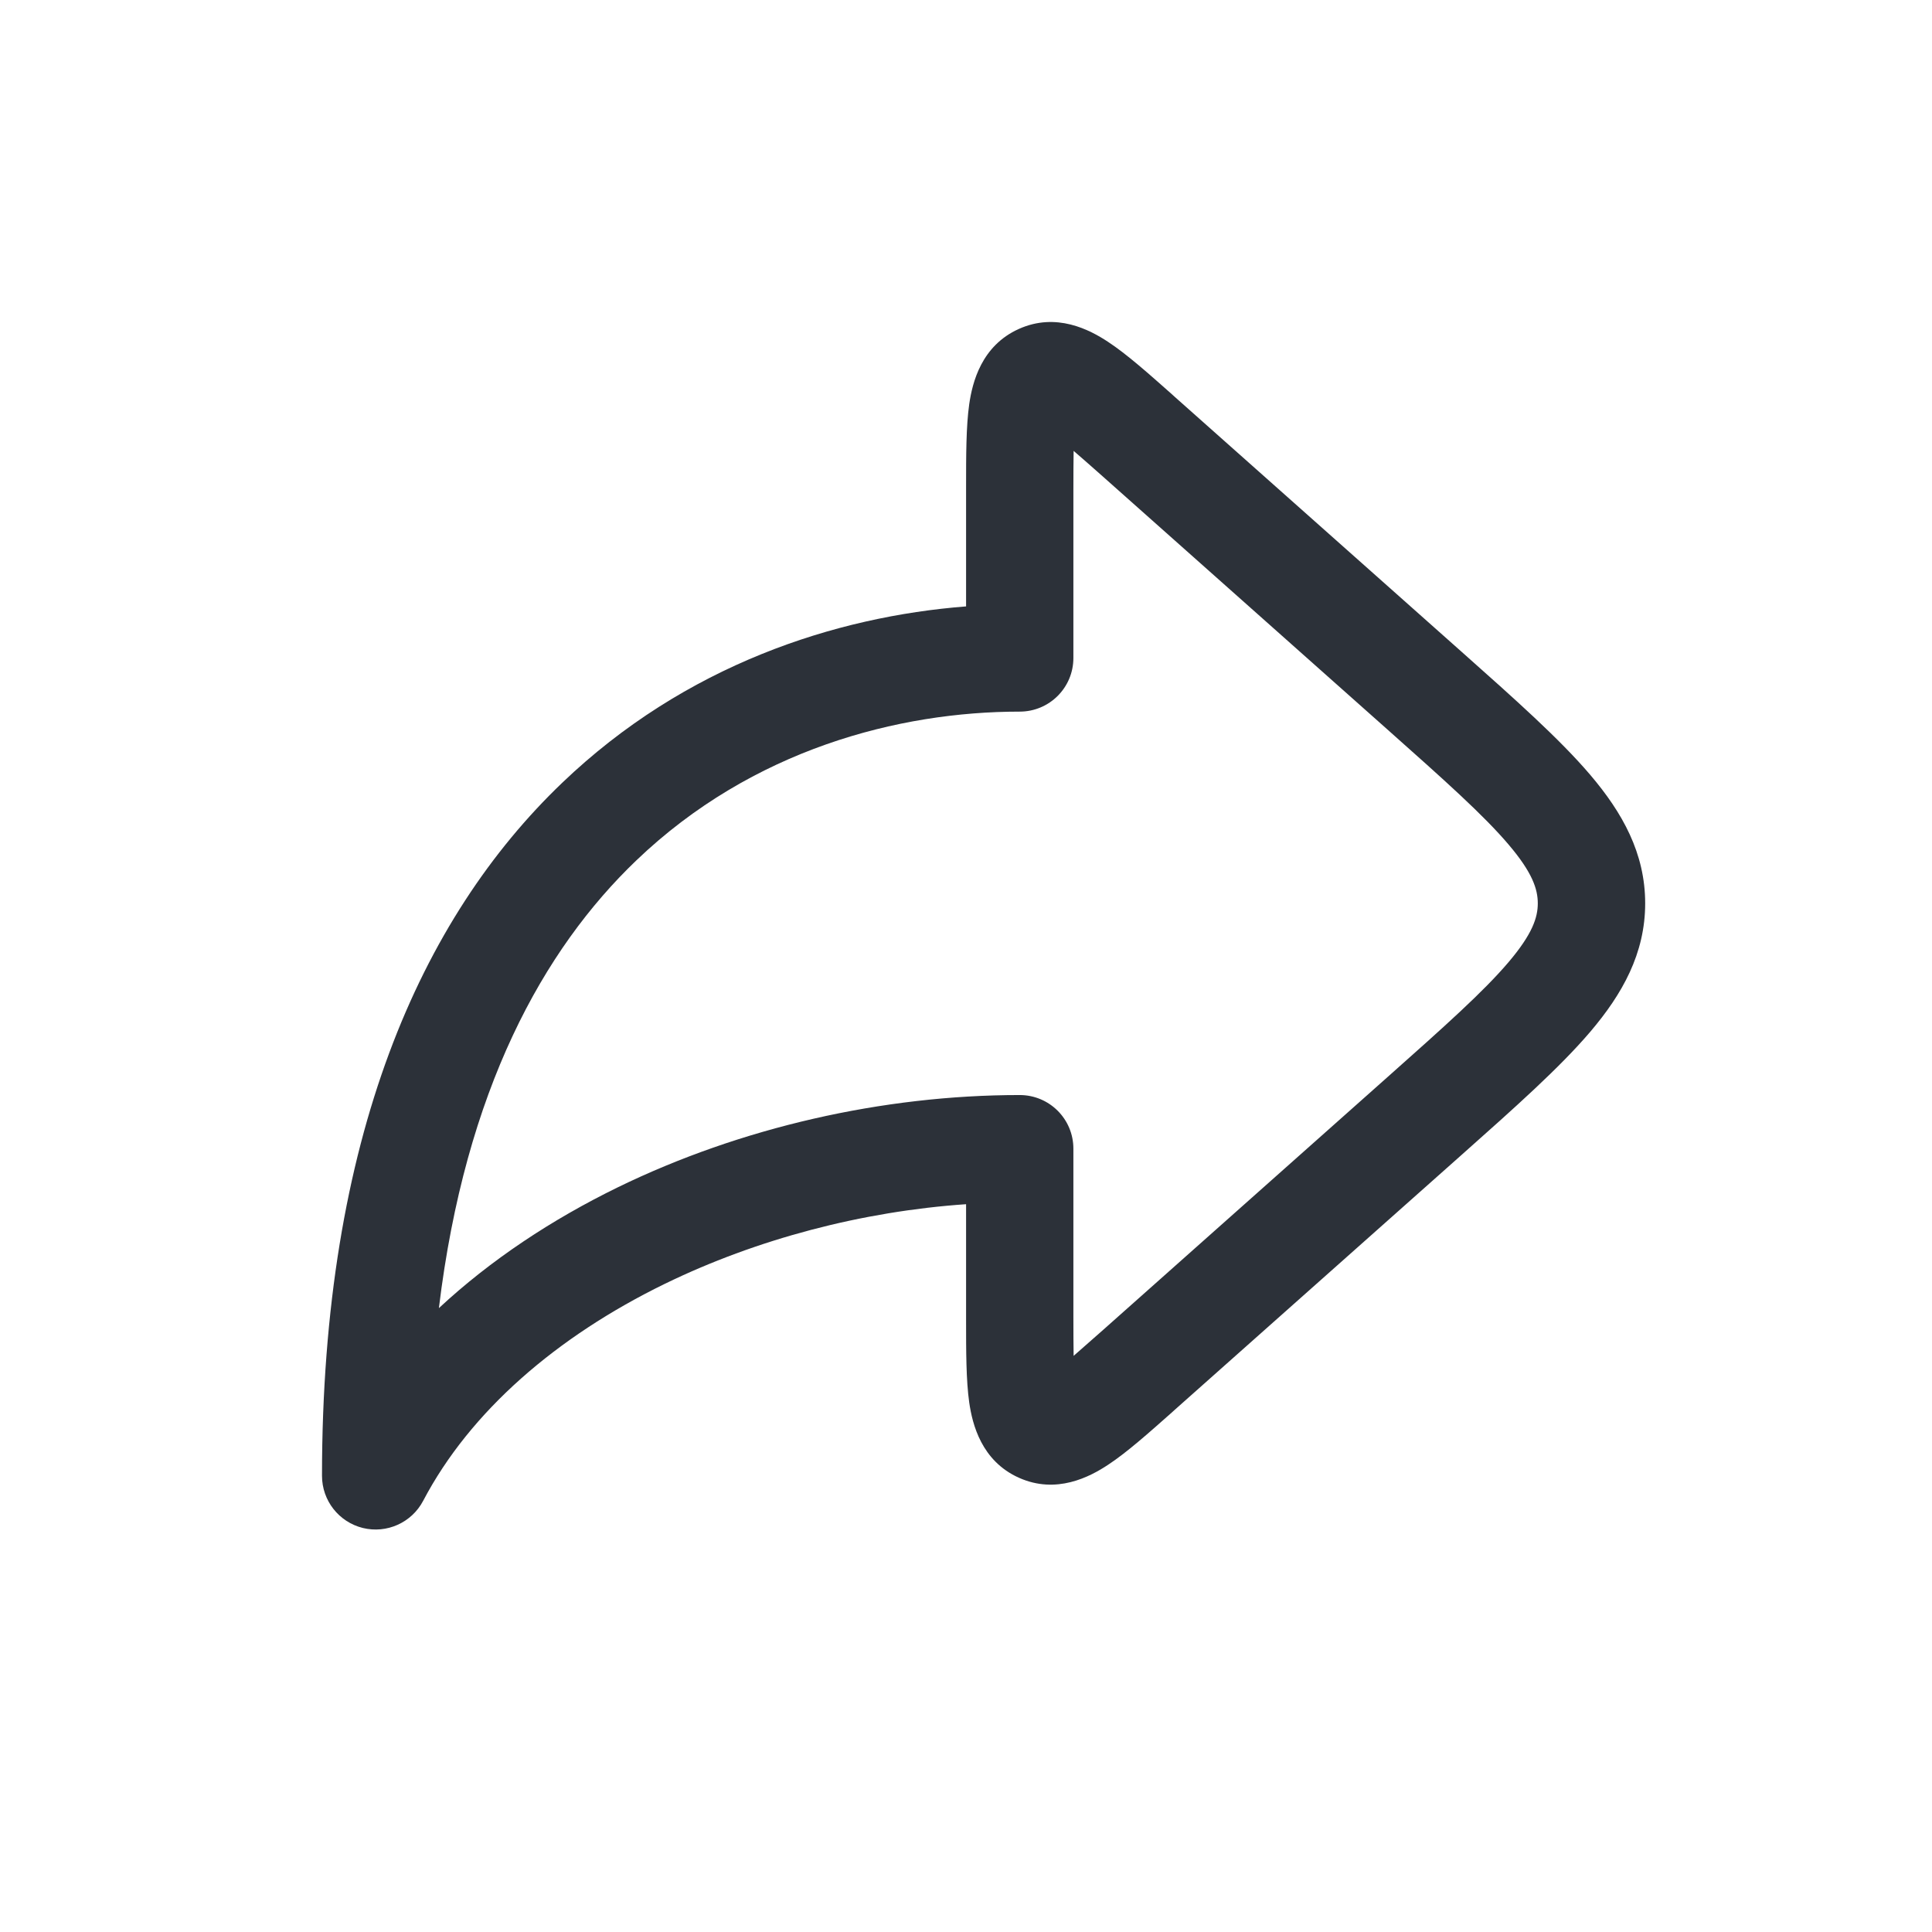
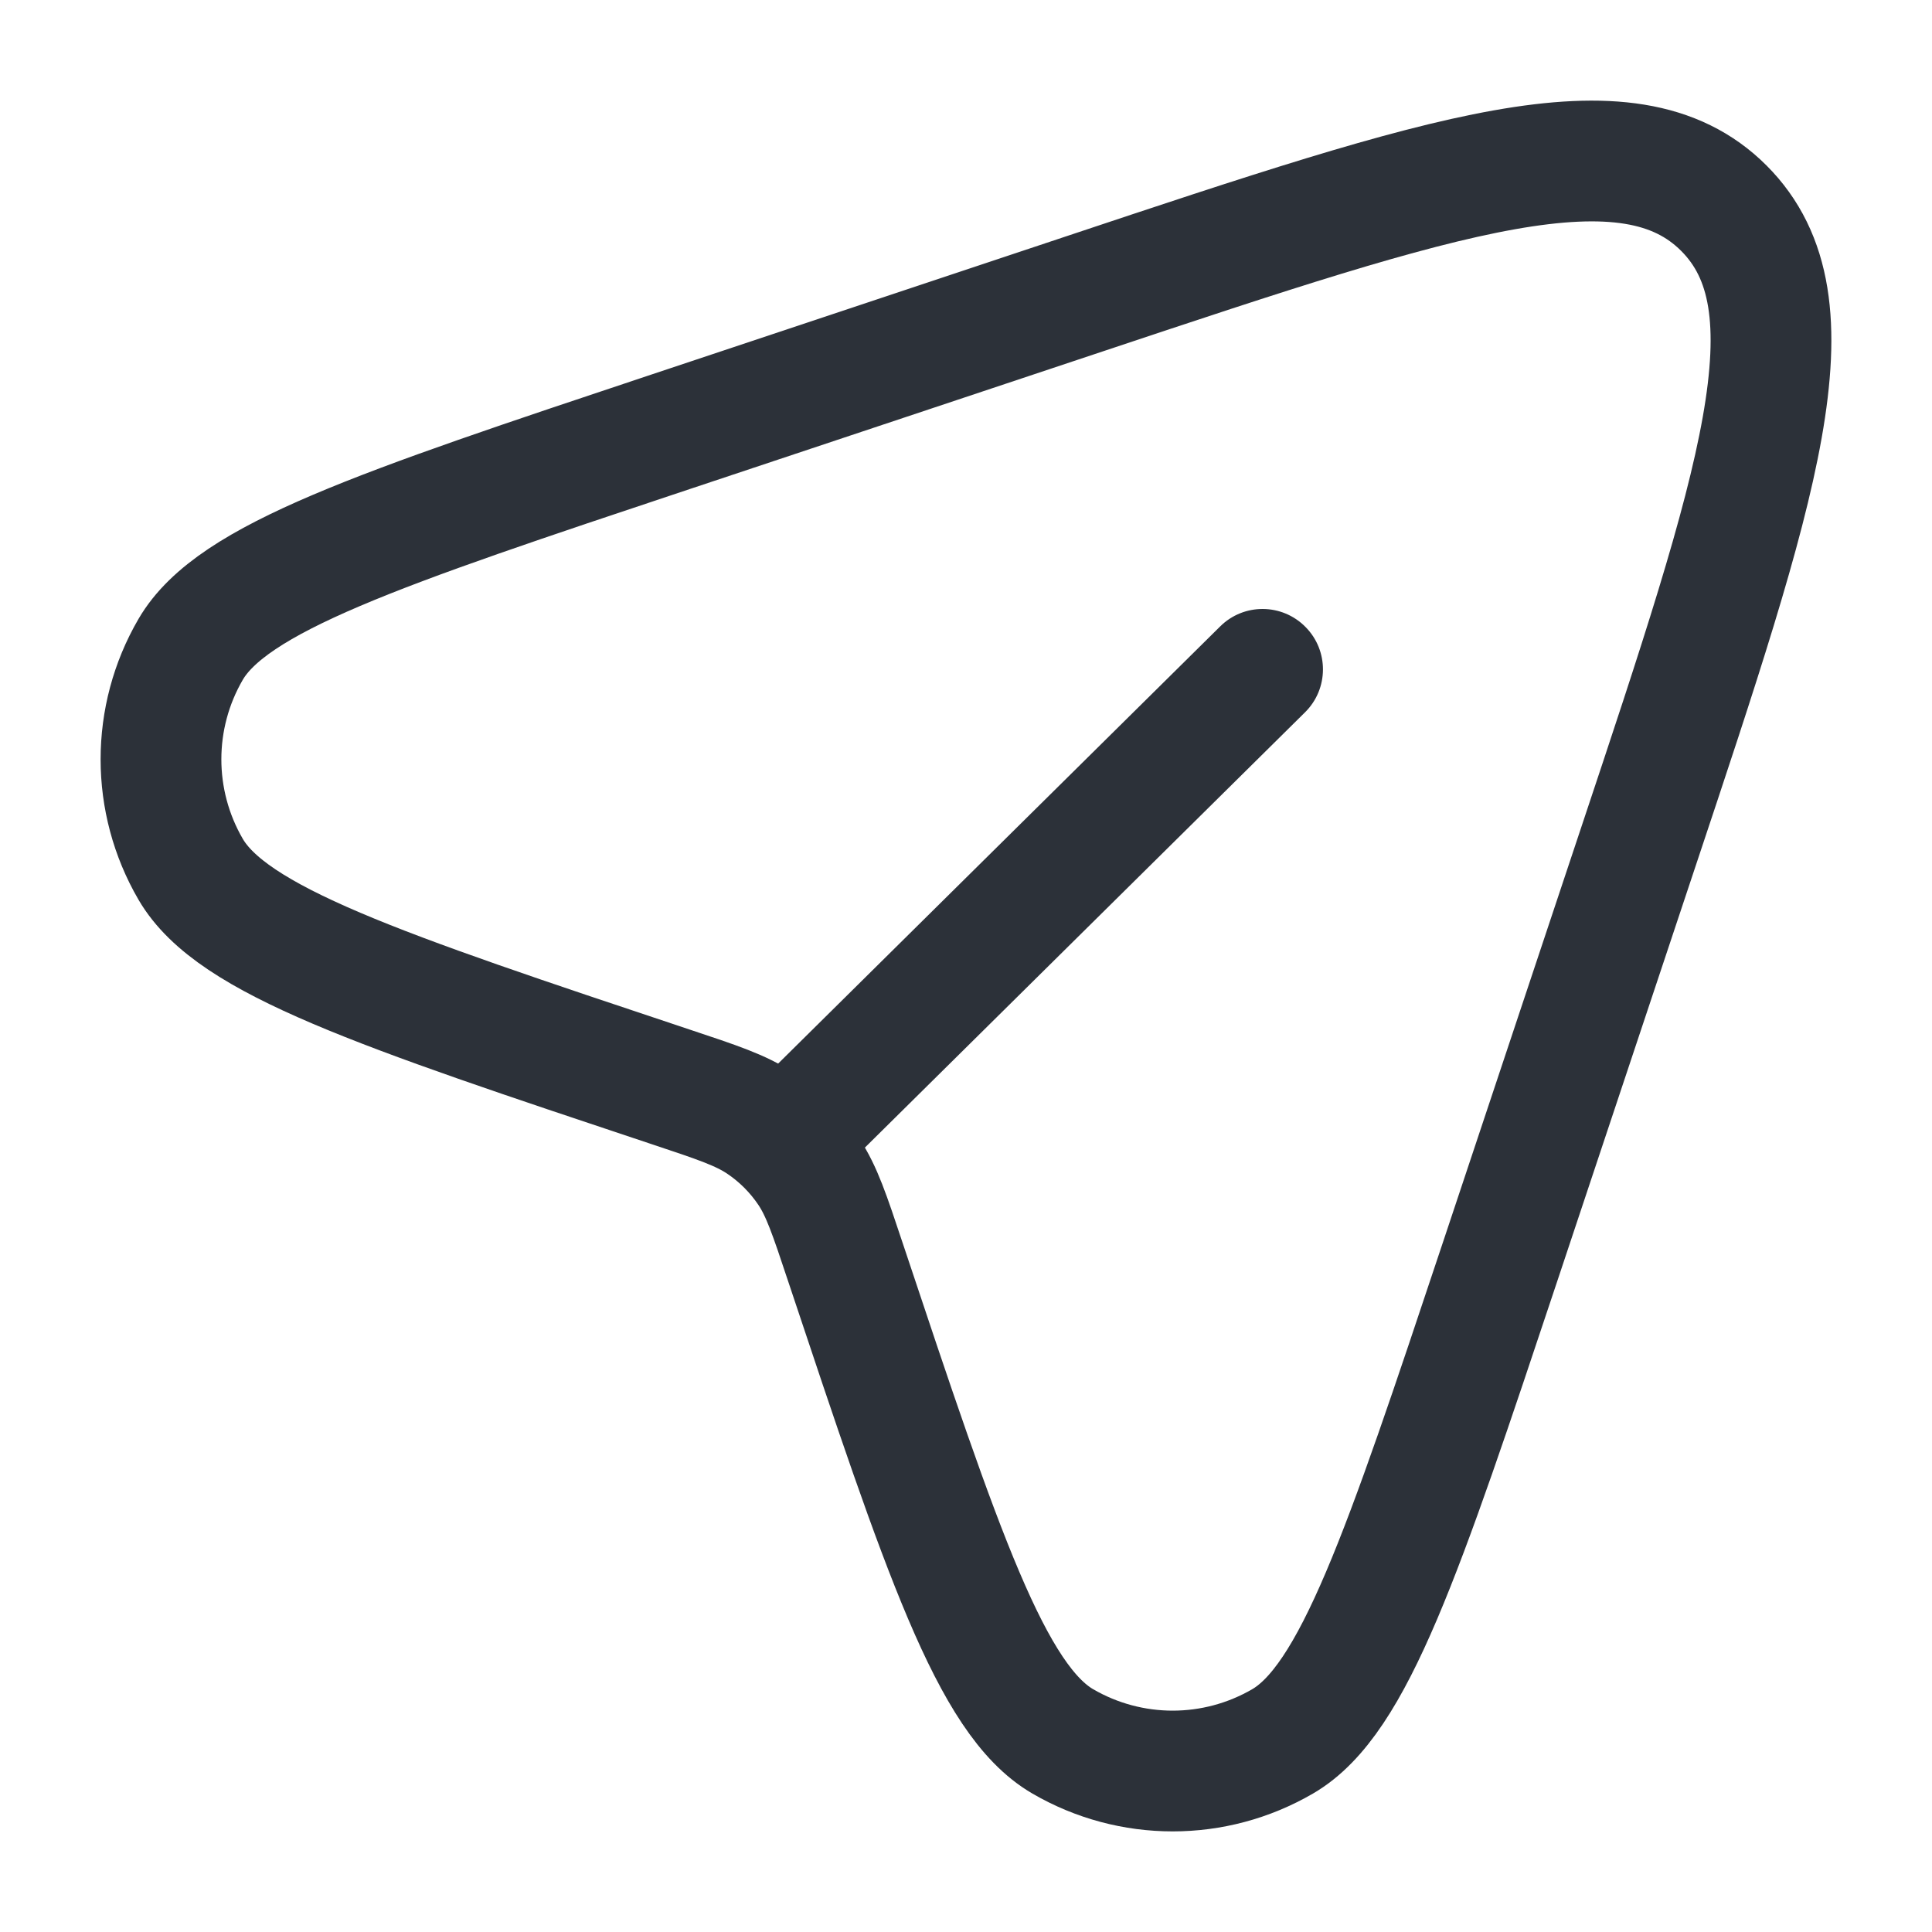
<svg xmlns="http://www.w3.org/2000/svg" width="24" height="24" viewBox="0 0 24 24" fill="none">
-   <path fill="#2c3139" fill-rule="evenodd" clip-rule="evenodd" d="M14.556 4.896C14.567 4.906 14.578 4.916 14.59 4.927L18.158 8.098C18.824 8.69 19.376 9.181 19.755 9.626C20.153 10.094 20.437 10.598 20.437 11.222C20.437 11.845 20.153 12.349 19.755 12.817C19.376 13.262 18.824 13.753 18.158 14.345L14.59 17.516C14.578 17.527 14.567 17.537 14.556 17.547C14.267 17.803 13.998 18.043 13.765 18.196C13.537 18.347 13.122 18.566 12.657 18.357C12.191 18.148 12.079 17.692 12.04 17.422C12.001 17.146 12.001 16.785 12.001 16.4C12.001 16.384 12.001 16.369 12.001 16.354V14.959C10.71 15.048 9.403 15.391 8.259 15.948C6.914 16.604 5.84 17.533 5.257 18.643C5.114 18.915 4.805 19.054 4.507 18.981C4.209 18.907 4 18.64 4 18.333C4 14.136 5.228 11.404 6.984 9.724C8.514 8.259 10.38 7.659 12.001 7.533V6.089C12.001 6.074 12.001 6.059 12.001 6.043C12.001 5.657 12.001 5.297 12.04 5.021C12.079 4.751 12.191 4.295 12.657 4.086C13.122 3.877 13.537 4.096 13.765 4.247C13.998 4.4 14.267 4.64 14.556 4.896ZM13.337 5.601C13.437 5.687 13.557 5.793 13.704 5.923L17.235 9.062C17.947 9.695 18.428 10.124 18.739 10.49C19.038 10.841 19.103 11.047 19.103 11.222C19.103 11.396 19.038 11.601 18.739 11.953C18.428 12.319 17.947 12.748 17.235 13.381L13.704 16.52C13.557 16.65 13.437 16.756 13.337 16.843C13.335 16.71 13.334 16.55 13.334 16.354V14.269C13.334 13.901 13.036 13.603 12.667 13.603C10.967 13.603 9.2 14.006 7.675 14.749C6.858 15.148 6.098 15.649 5.452 16.25C5.78 13.541 6.749 11.794 7.906 10.687C9.346 9.309 11.165 8.84 12.667 8.84C13.036 8.84 13.334 8.542 13.334 8.174V6.089C13.334 5.893 13.335 5.733 13.337 5.601Z" />
+   <path stroke="#2c3139" stroke-width="1.5" d="M18.636 15.67L20.352 10.521C21.852 6.022 22.601 3.773 21.414 2.586C20.227 1.399 17.978 2.148 13.479 3.648L8.33 5.364C4.699 6.575 2.884 7.18 2.368 8.067C1.877 8.911 1.877 9.954 2.368 10.798C2.884 11.685 4.699 12.29 8.33 13.501C8.913 13.695 9.204 13.792 9.448 13.955C9.684 14.113 9.887 14.316 10.045 14.552C10.208 14.796 10.305 15.087 10.499 15.67C11.71 19.301 12.315 21.116 13.202 21.632C14.046 22.123 15.089 22.123 15.933 21.632C16.82 21.116 17.425 19.301 18.636 15.67Z" />
+   <path fill="#2c3139" d="M16.212 8.848C16.506 8.557 16.509 8.082 16.217 7.788C15.926 7.493 15.451 7.49 15.157 7.782L16.212 8.848ZM10.663 14.336L16.212 8.848L15.157 7.782L9.608 13.27L10.663 14.336Z" />
</svg>
